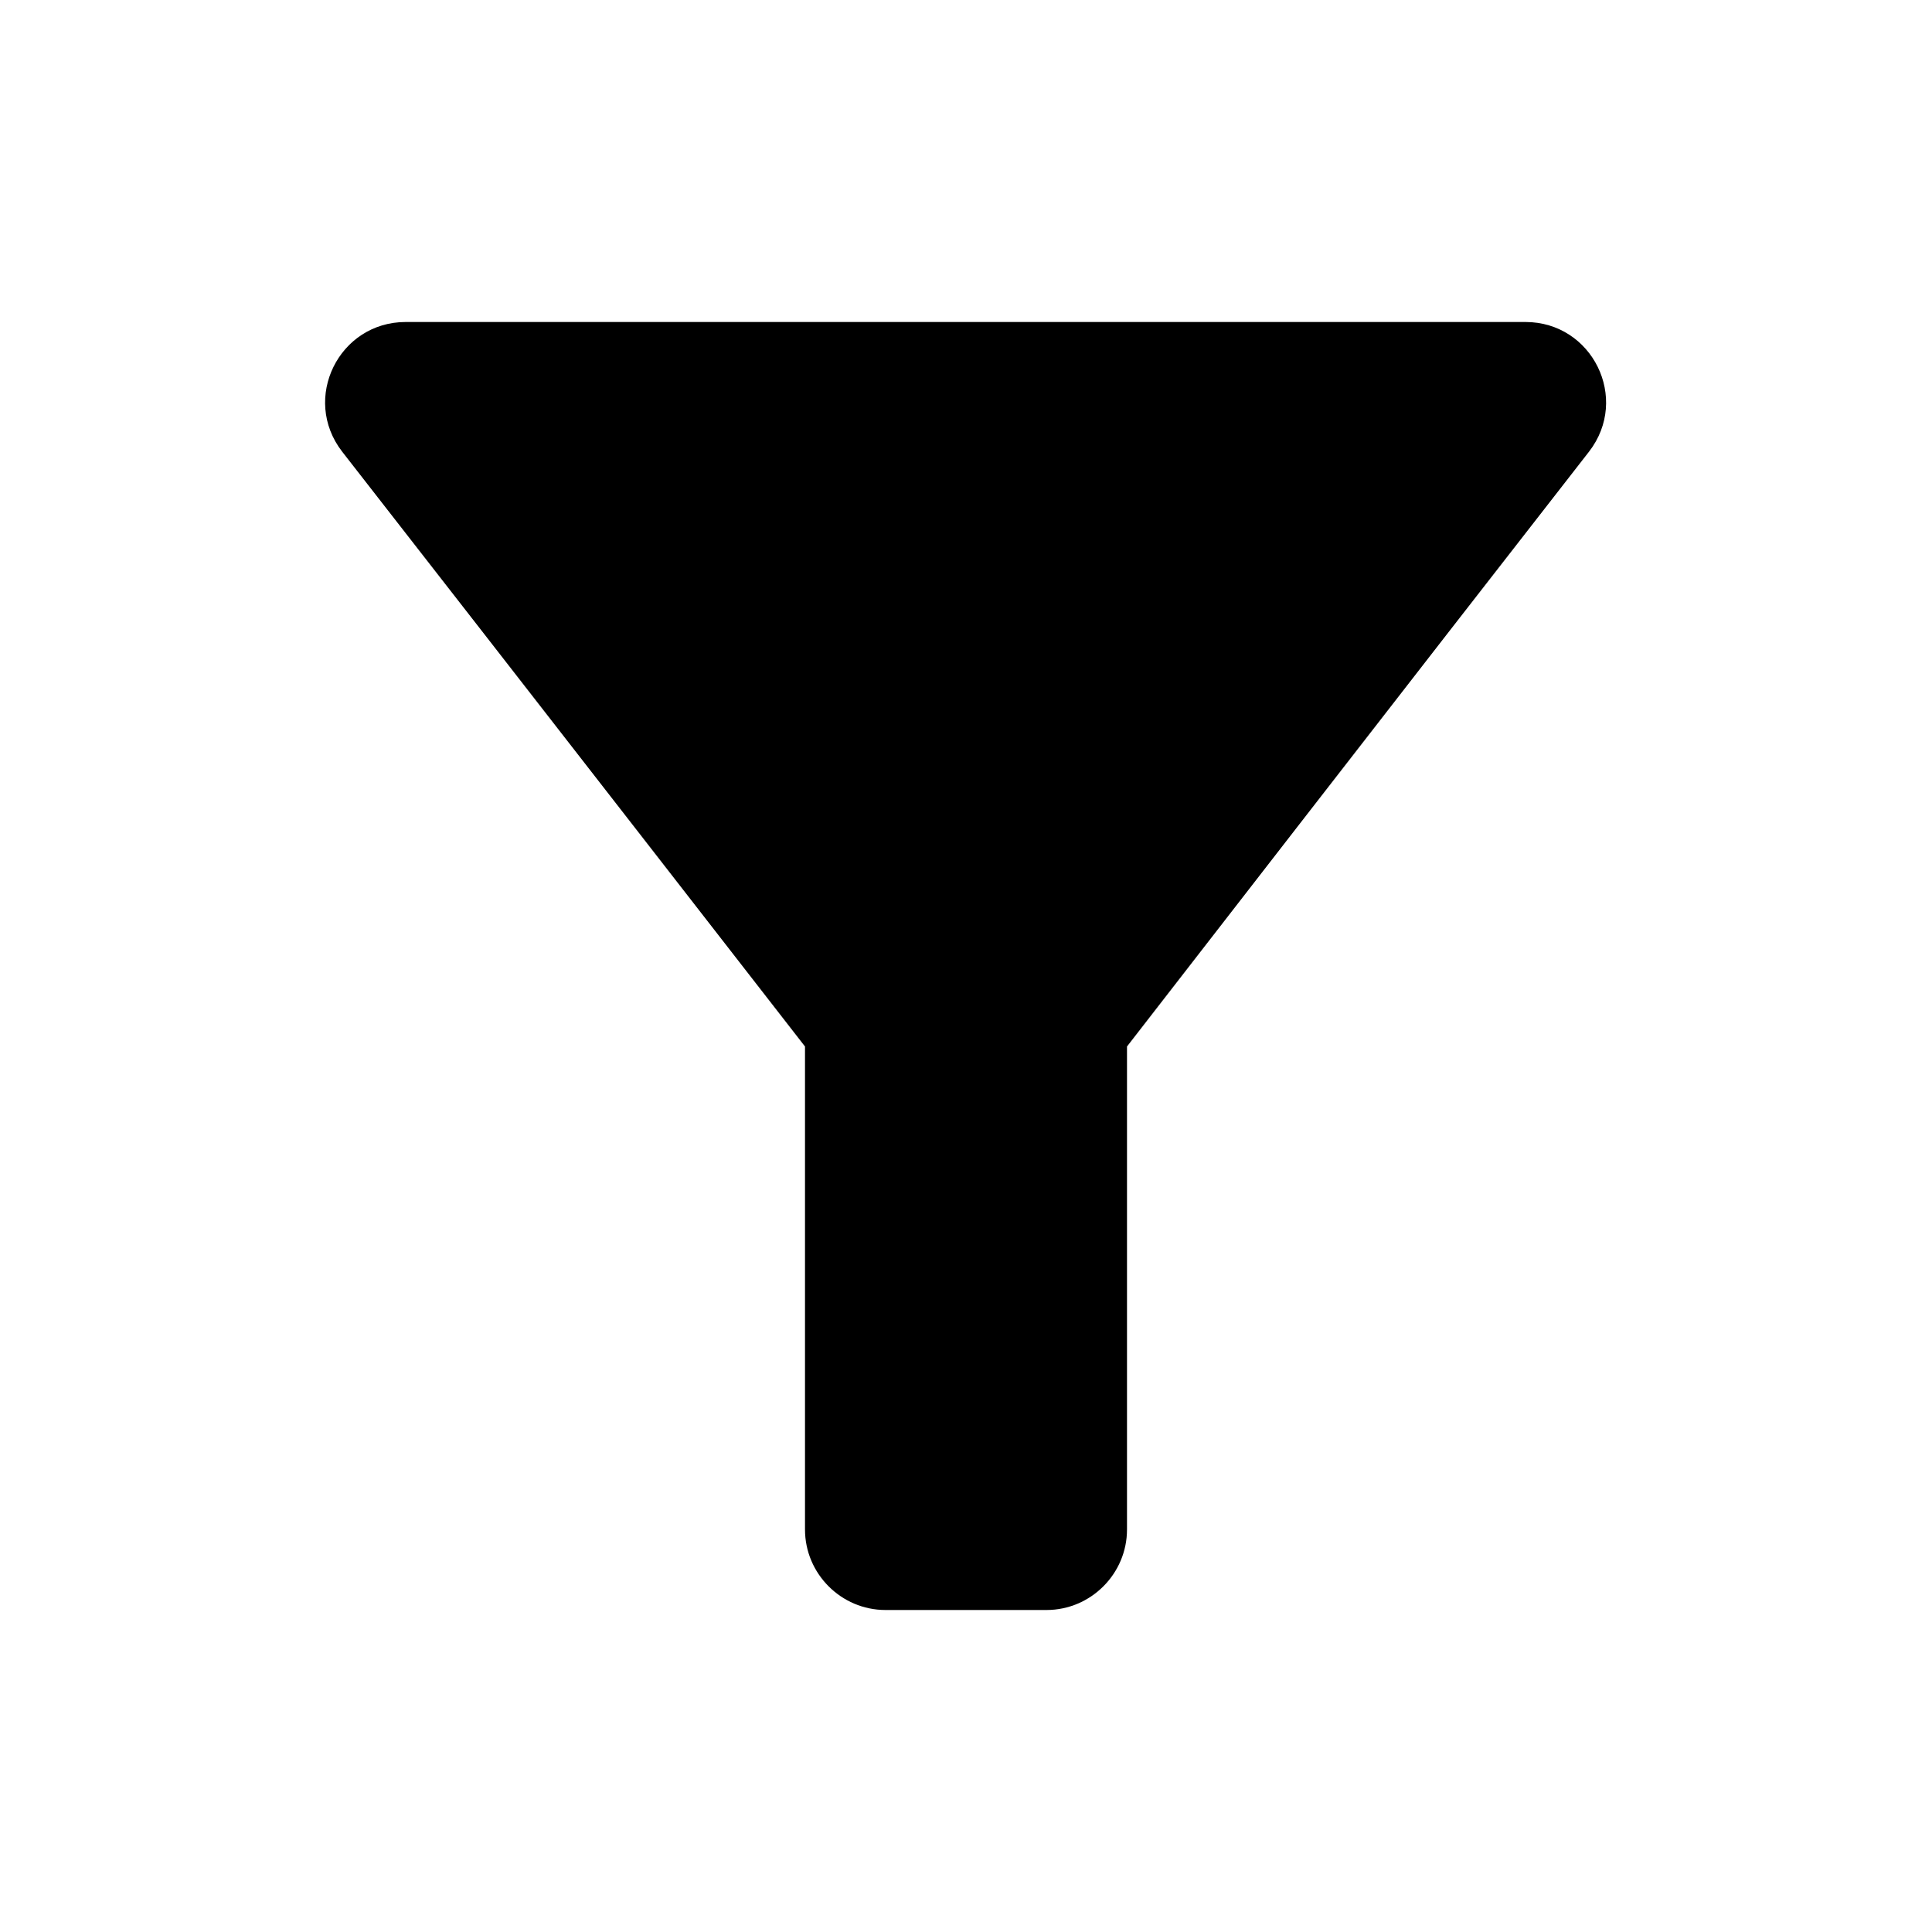
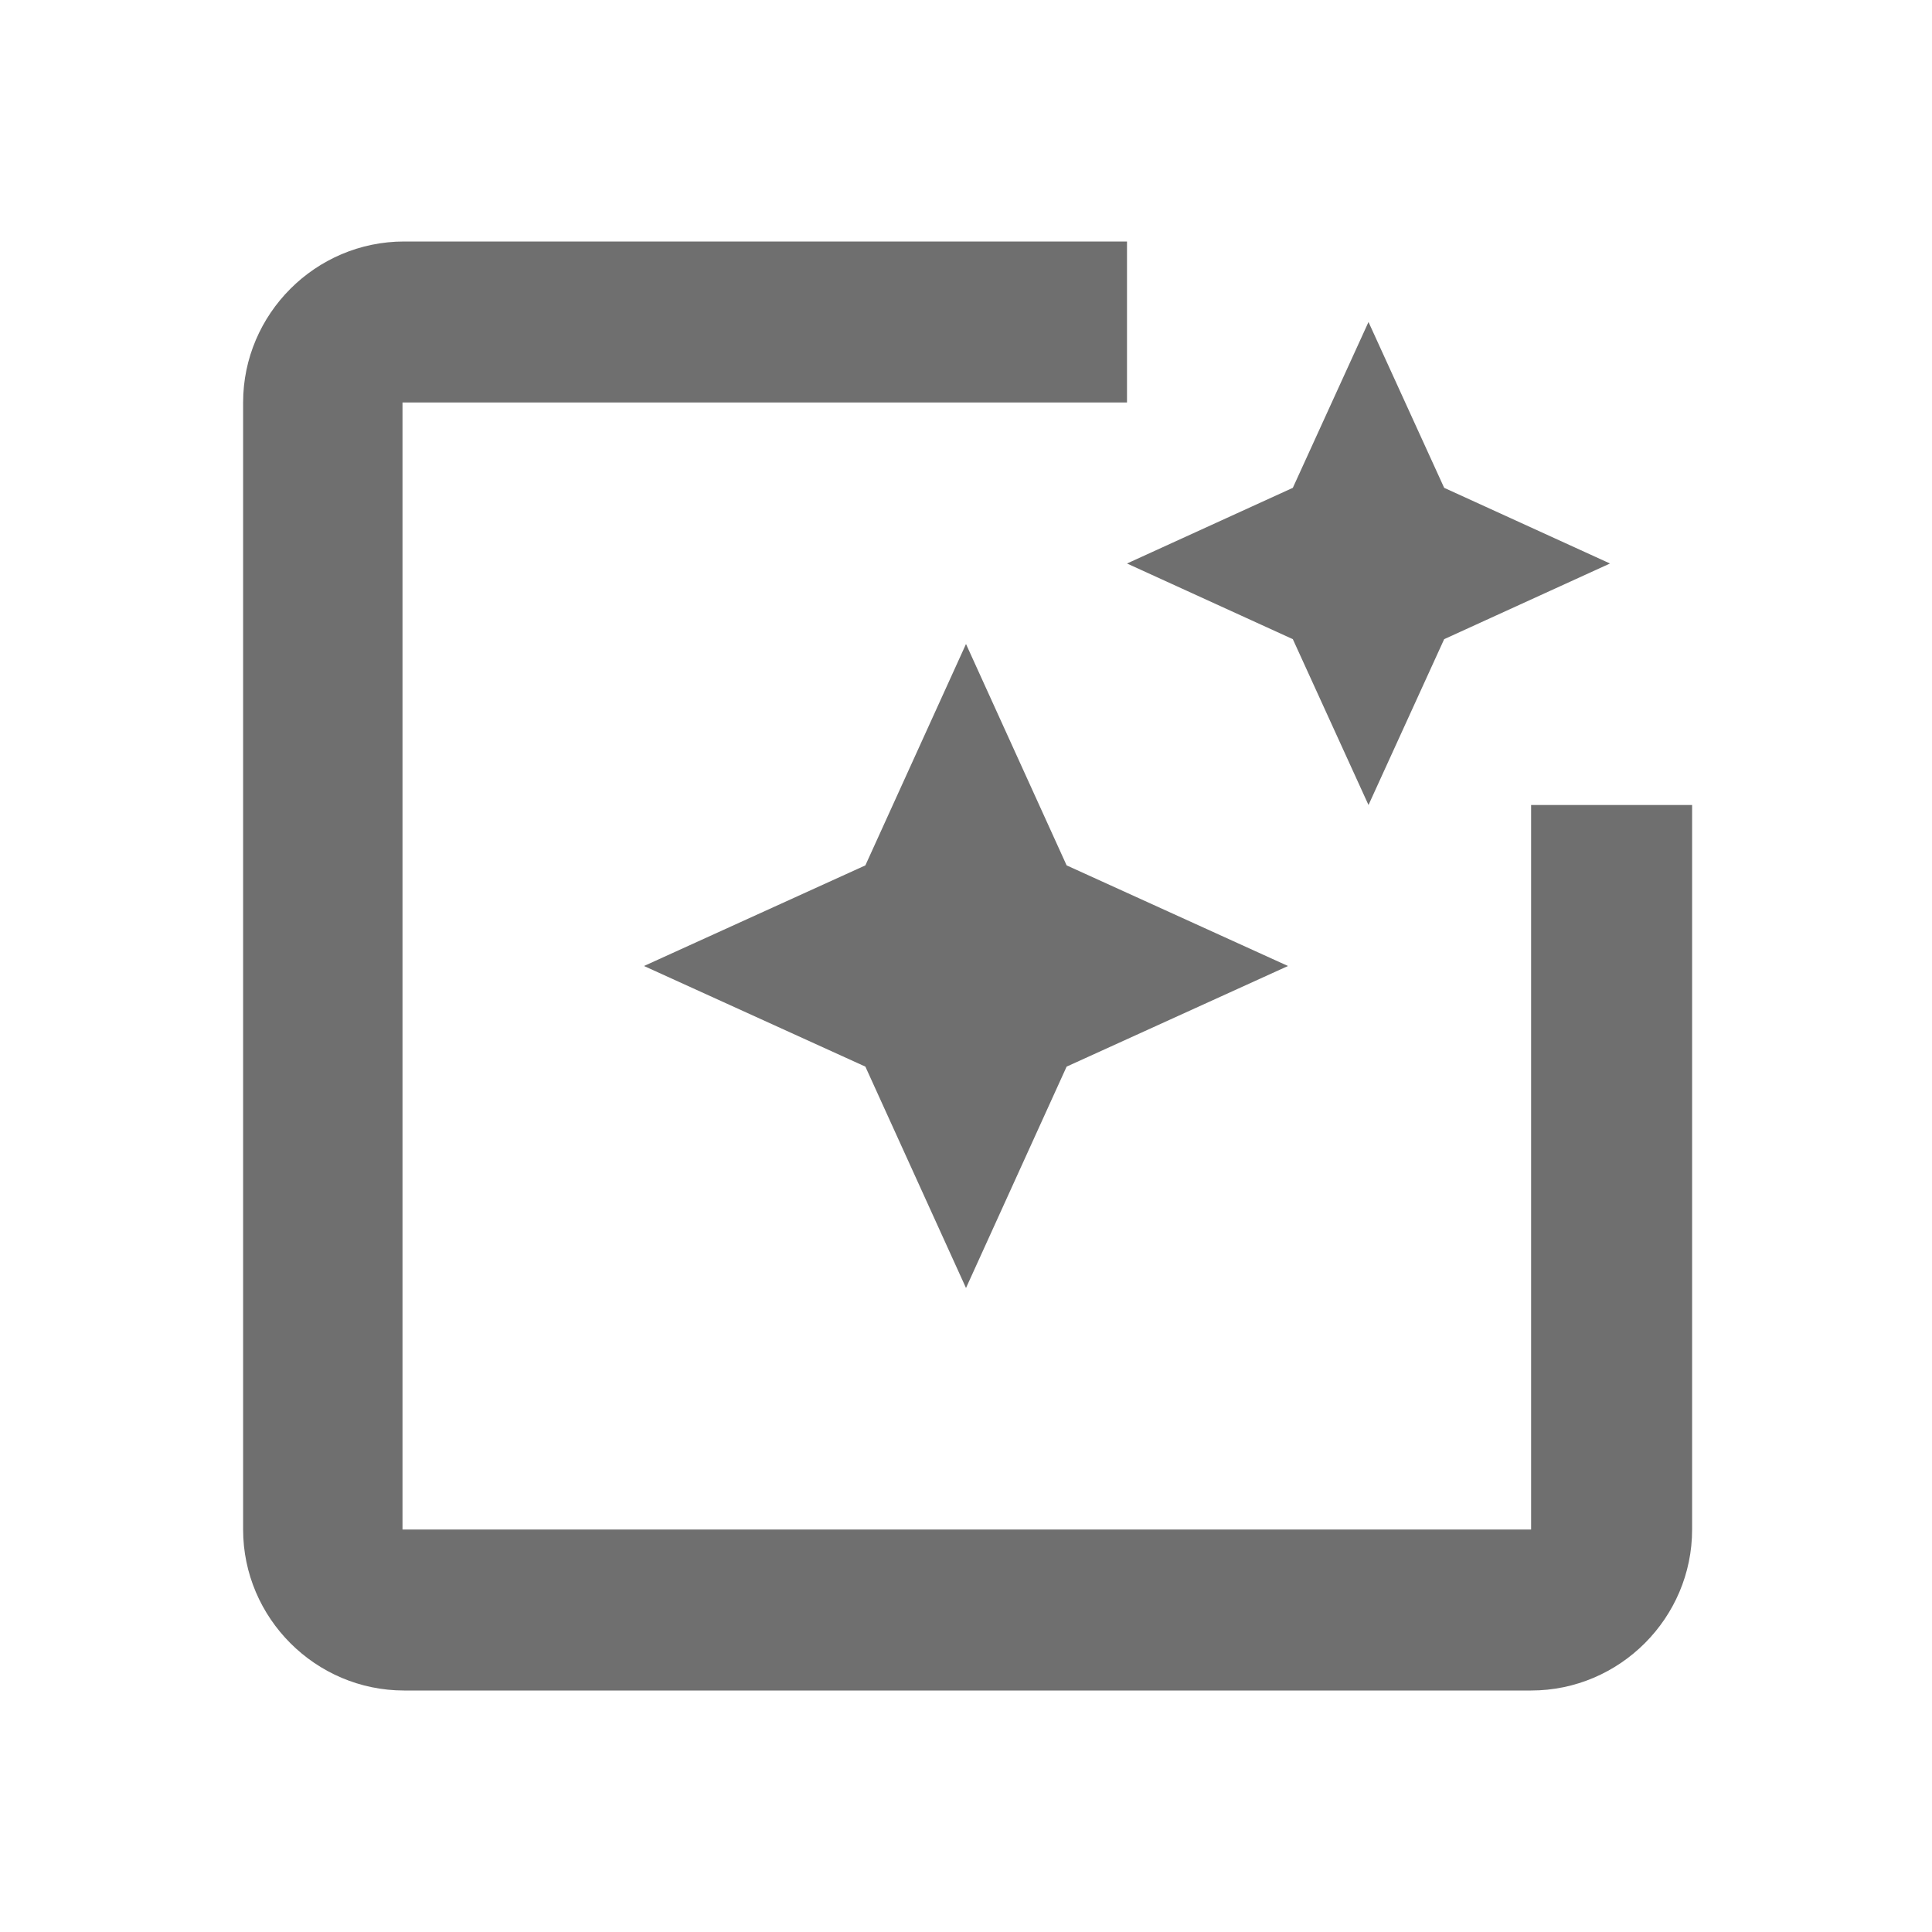
- <svg xmlns="http://www.w3.org/2000/svg" enable-background="new 0 0 24 24" height="24px" viewBox="0 0 24 24" width="24px" fill="#000000">
-   <g>
-     <path d="M0,0h24 M24,24H0" fill="none" />
-     <path d="M4.25,5.61C6.27,8.2,10,13,10,13v6c0,0.55,0.45,1,1,1h2c0.55,0,1-0.45,1-1v-6c0,0,3.72-4.8,5.74-7.39 C20.25,4.95,19.78,4,18.95,4H5.04C4.21,4,3.74,4.95,4.25,5.61z" />
-     <path d="M0,0h24v24H0V0z" fill="none" />
-   </g>
+ <svg xmlns="http://www.w3.org/2000/svg" width="24" height="24" viewBox="0 0 24 24" fill="none">
+   <path d="M19.02 10V19H5V5H14V3H5.02C3.92 3 3.02 3.9 3.02 5V19C3.02 20.1 3.92 21 5.02 21H19.02C20.12 21 21.02 20.1 21.02 19V10H19.02ZM17 10L17.94 7.94L20 7L17.94 6.06L17 4L16.06 6.06L14 7L16.06 7.94L17 10ZM13.25 10.75L12 8L10.75 10.75L8 12L10.75 13.25L12 16L13.25 13.25L16 12L13.25 10.75Z" fill="#6F6F6F" />
</svg>
